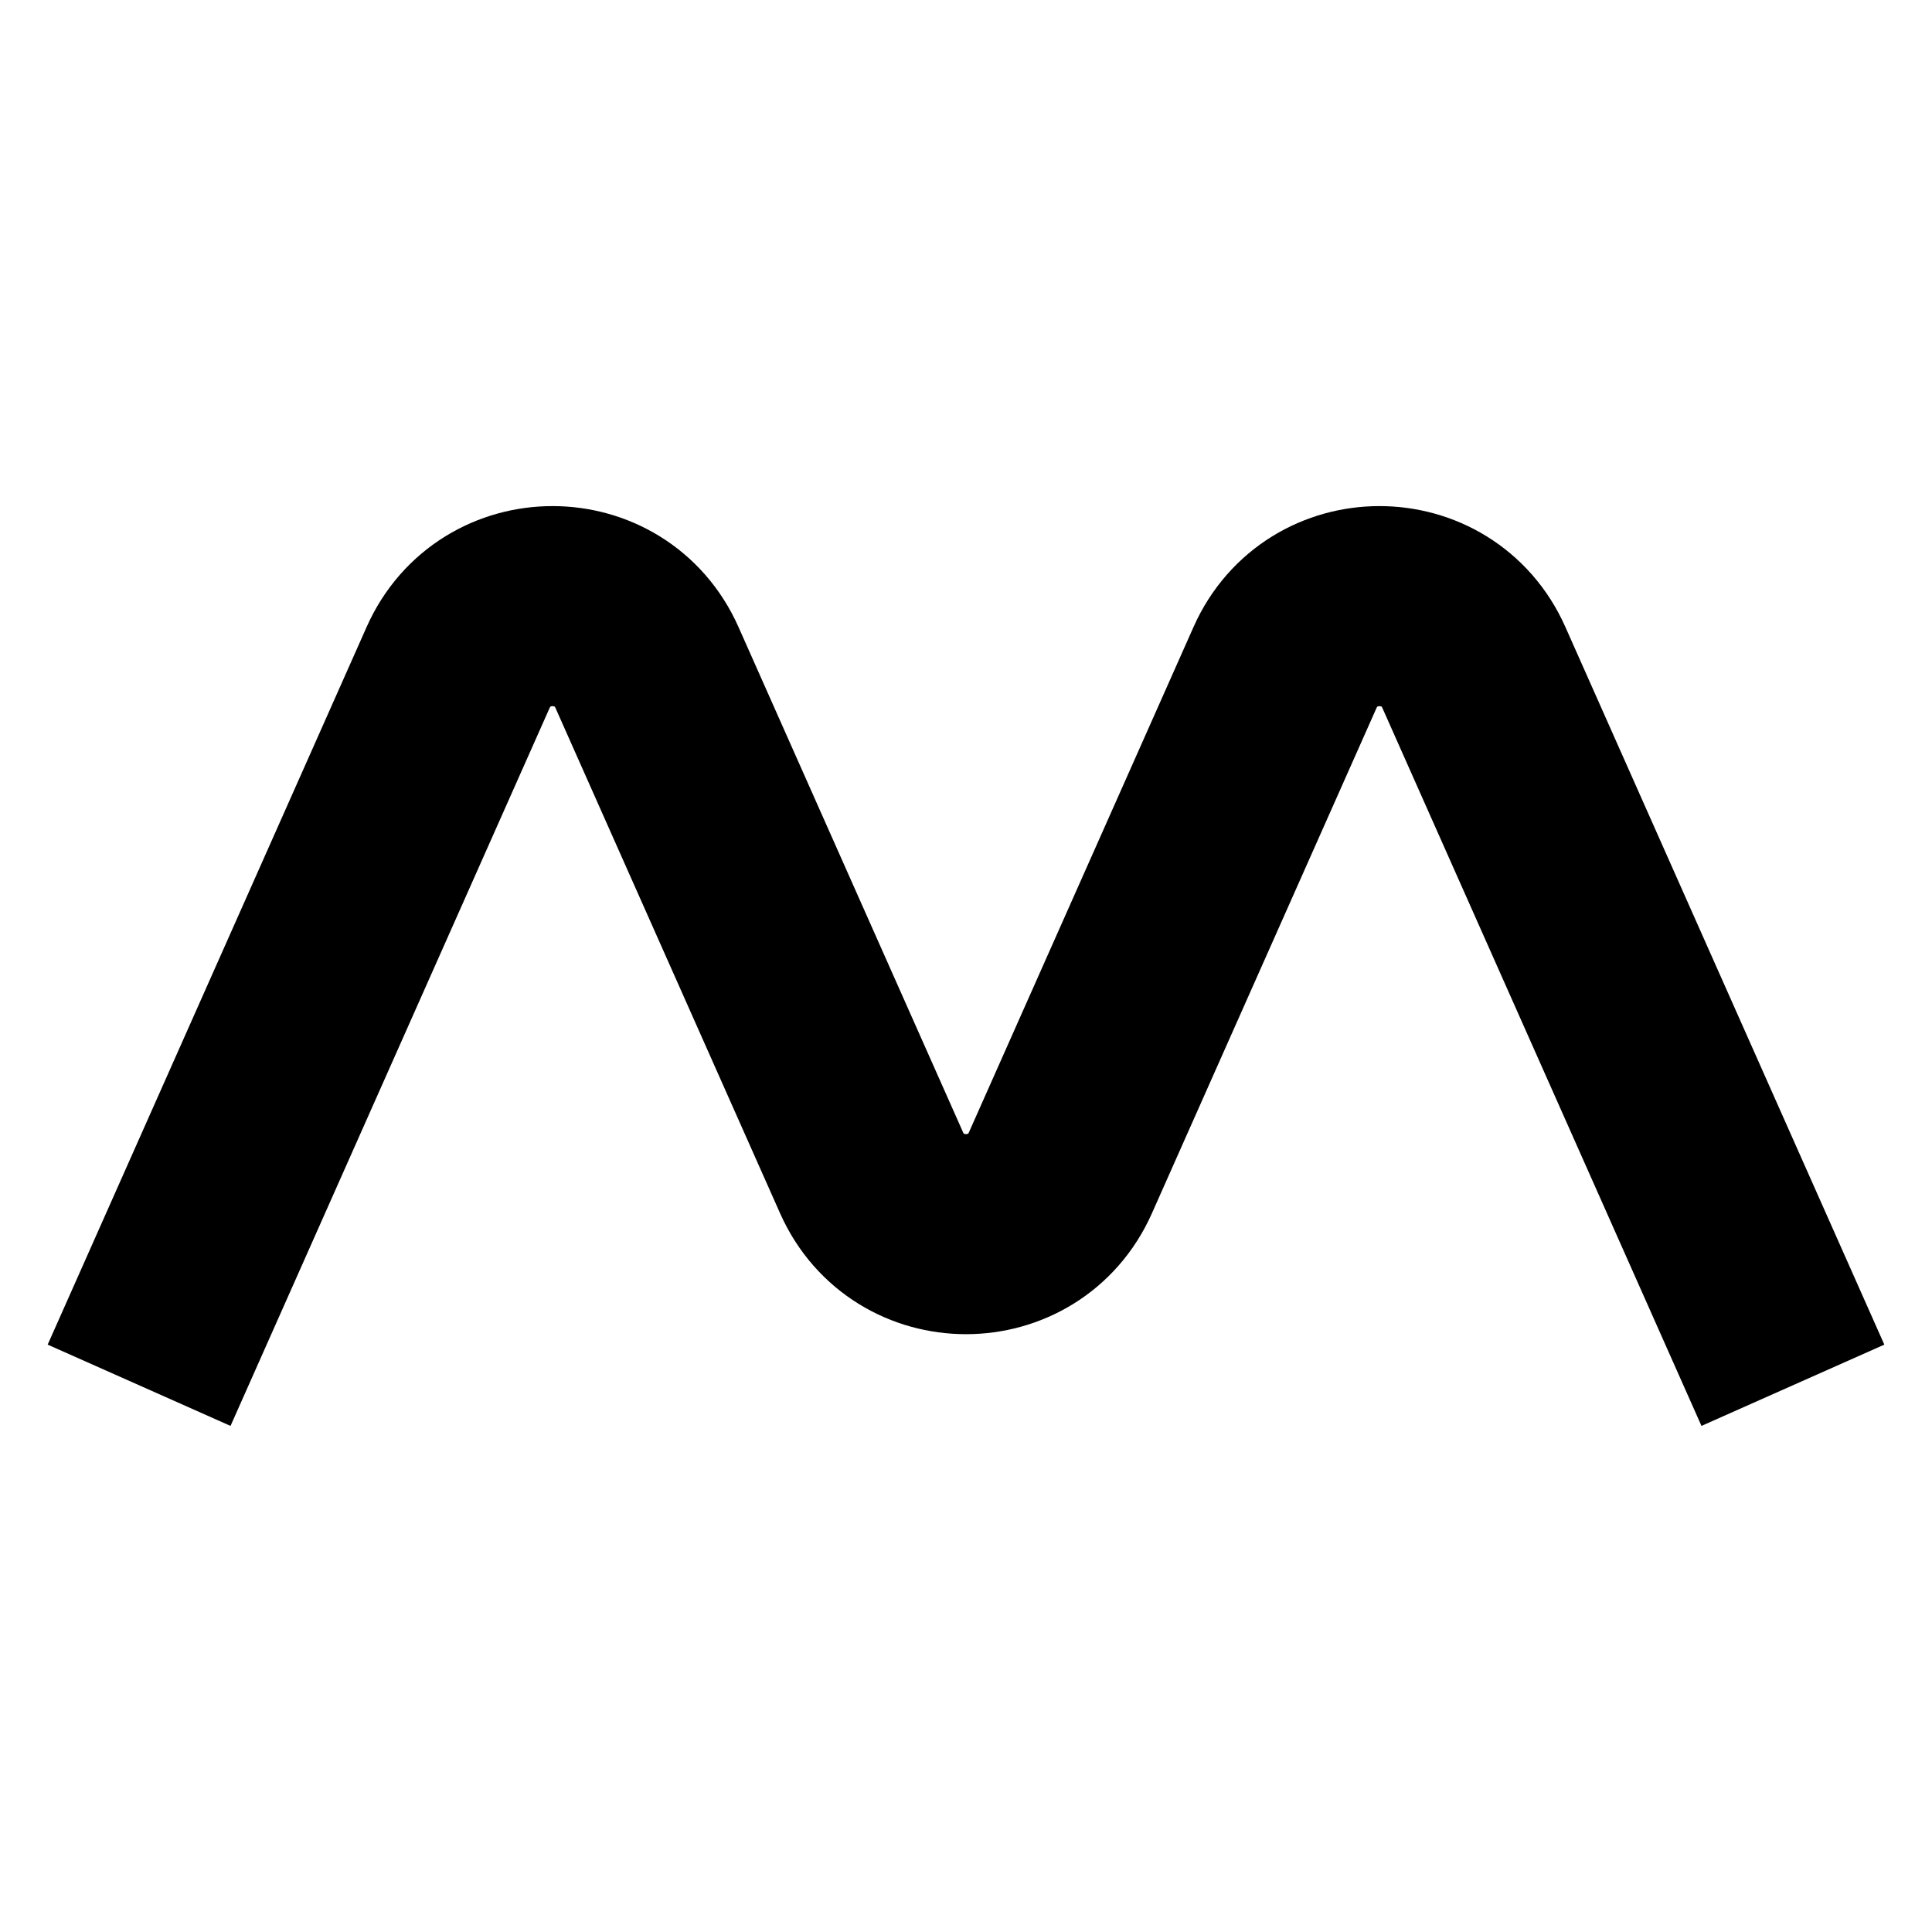
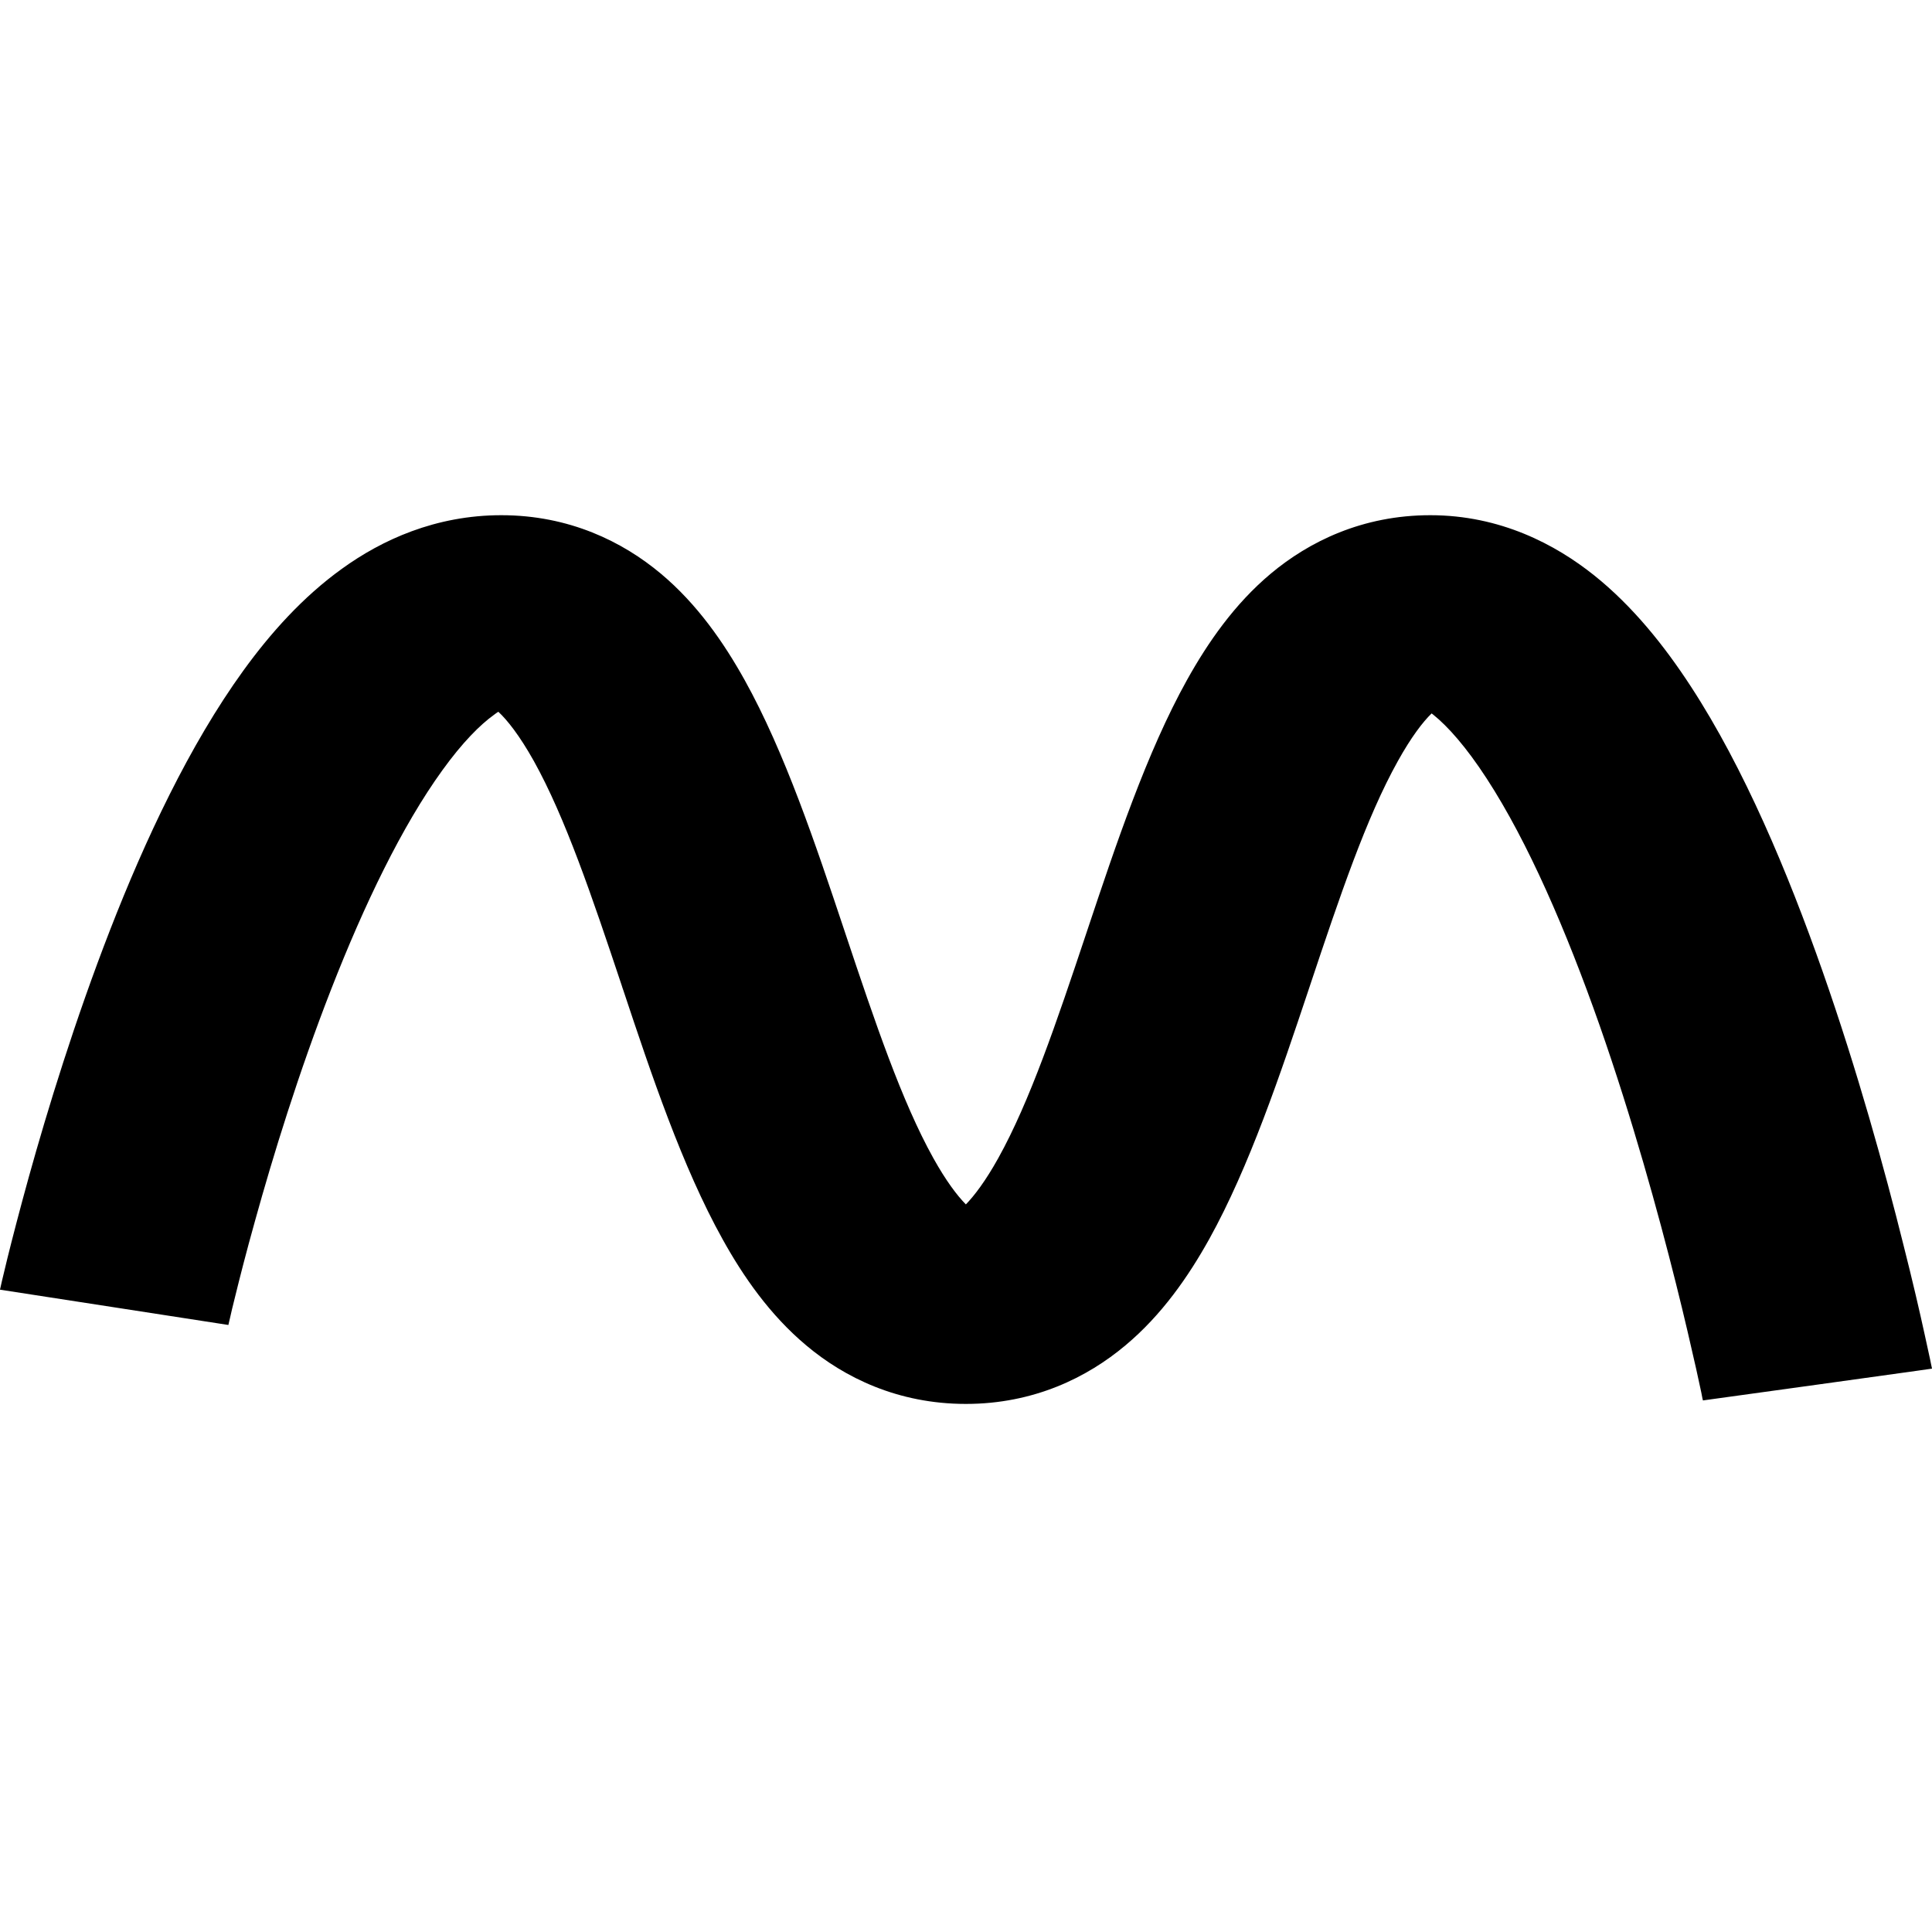
- <svg xmlns="http://www.w3.org/2000/svg" id="svg12" version="1.1" fill="none" viewBox="0 0 1000 1000" height="1000" width="1000">
-   <defs id="defs16" />
-   <path style="stroke-width:103.575;stroke-miterlimit:4;stroke-dasharray:none;fill:none;fill-opacity:1" id="path10" stroke-width="1.5" stroke="black" d="M 71.999,717.013 237.111,345.513 c 18.828,-42.362 78.95,-42.362 97.778,0 l 116.223,261.499 c 18.827,42.361 78.95,42.361 97.777,0 l 116.224,-261.499 c 18.827,-42.362 78.95,-42.362 97.777,0 l 165.112,371.5" />
+ <svg xmlns="http://www.w3.org/2000/svg" width="15" height="15" viewBox="0 0 15 15" fill="none">
+   <path fill-rule="evenodd" clip-rule="evenodd" d="M1.773 10.287C1.773 10.287 1.773 10.287 0.887 10.15C-5.65052e-05 10.013 3.61549e-07 10.013 3.61549e-07 10.013L0.001 10.008L0.004 9.995L0.015 9.946C0.025 9.904 0.04 9.844 0.058 9.767C0.096 9.614 0.152 9.397 0.224 9.137C0.368 8.619 0.582 7.921 0.855 7.219C1.125 6.525 1.47 5.786 1.889 5.207C2.098 4.918 2.351 4.634 2.656 4.415C2.963 4.193 3.381 4 3.892 4C4.42 4 4.835 4.206 5.131 4.454C5.413 4.69 5.62 4.99 5.781 5.279C6.094 5.841 6.335 6.564 6.551 7.21C6.555 7.223 6.56 7.236 6.564 7.249C6.796 7.944 7.002 8.552 7.246 8.991C7.345 9.169 7.432 9.283 7.499 9.351C7.565 9.283 7.652 9.169 7.751 8.991C7.995 8.552 8.201 7.944 8.433 7.249L8.446 7.21C8.662 6.564 8.903 5.841 9.216 5.279C9.377 4.99 9.584 4.69 9.866 4.454C10.162 4.206 10.577 4 11.105 4C11.649 4 12.078 4.228 12.377 4.467C12.676 4.706 12.923 5.015 13.128 5.33C13.541 5.963 13.881 6.774 14.15 7.54C14.422 8.315 14.634 9.086 14.777 9.66C14.85 9.947 14.905 10.187 14.942 10.356C14.961 10.441 14.975 10.507 14.985 10.553L14.996 10.607L14.999 10.621L15 10.626C15 10.626 15 10.627 14.111 10.75C13.221 10.873 13.221 10.873 13.221 10.873L13.221 10.87L13.218 10.859L13.209 10.812C13.2 10.77 13.187 10.708 13.169 10.628C13.133 10.469 13.081 10.24 13.012 9.965C12.874 9.414 12.673 8.685 12.419 7.96C12.161 7.226 11.863 6.537 11.543 6.045C11.382 5.797 11.239 5.638 11.128 5.549C11.123 5.545 11.119 5.542 11.115 5.539C11.047 5.605 10.957 5.722 10.853 5.909C10.608 6.348 10.403 6.956 10.171 7.651L10.158 7.69C9.942 8.336 9.7 9.059 9.388 9.621C9.227 9.91 9.02 10.21 8.737 10.446C8.442 10.694 8.027 10.9 7.499 10.9C6.97 10.9 6.555 10.694 6.26 10.446C5.978 10.21 5.77 9.91 5.61 9.621C5.297 9.059 5.055 8.336 4.84 7.69C4.835 7.677 4.831 7.664 4.827 7.651C4.595 6.956 4.389 6.348 4.145 5.909C4.033 5.709 3.938 5.59 3.869 5.526C3.859 5.533 3.847 5.54 3.835 5.55C3.729 5.626 3.591 5.763 3.434 5.981C3.121 6.414 2.827 7.025 2.571 7.681C2.318 8.329 2.118 8.981 1.981 9.475C1.912 9.721 1.86 9.926 1.825 10.069C1.807 10.14 1.794 10.195 1.786 10.232L1.776 10.274L1.774 10.284L1.773 10.287Z" fill="black" />
</svg>
